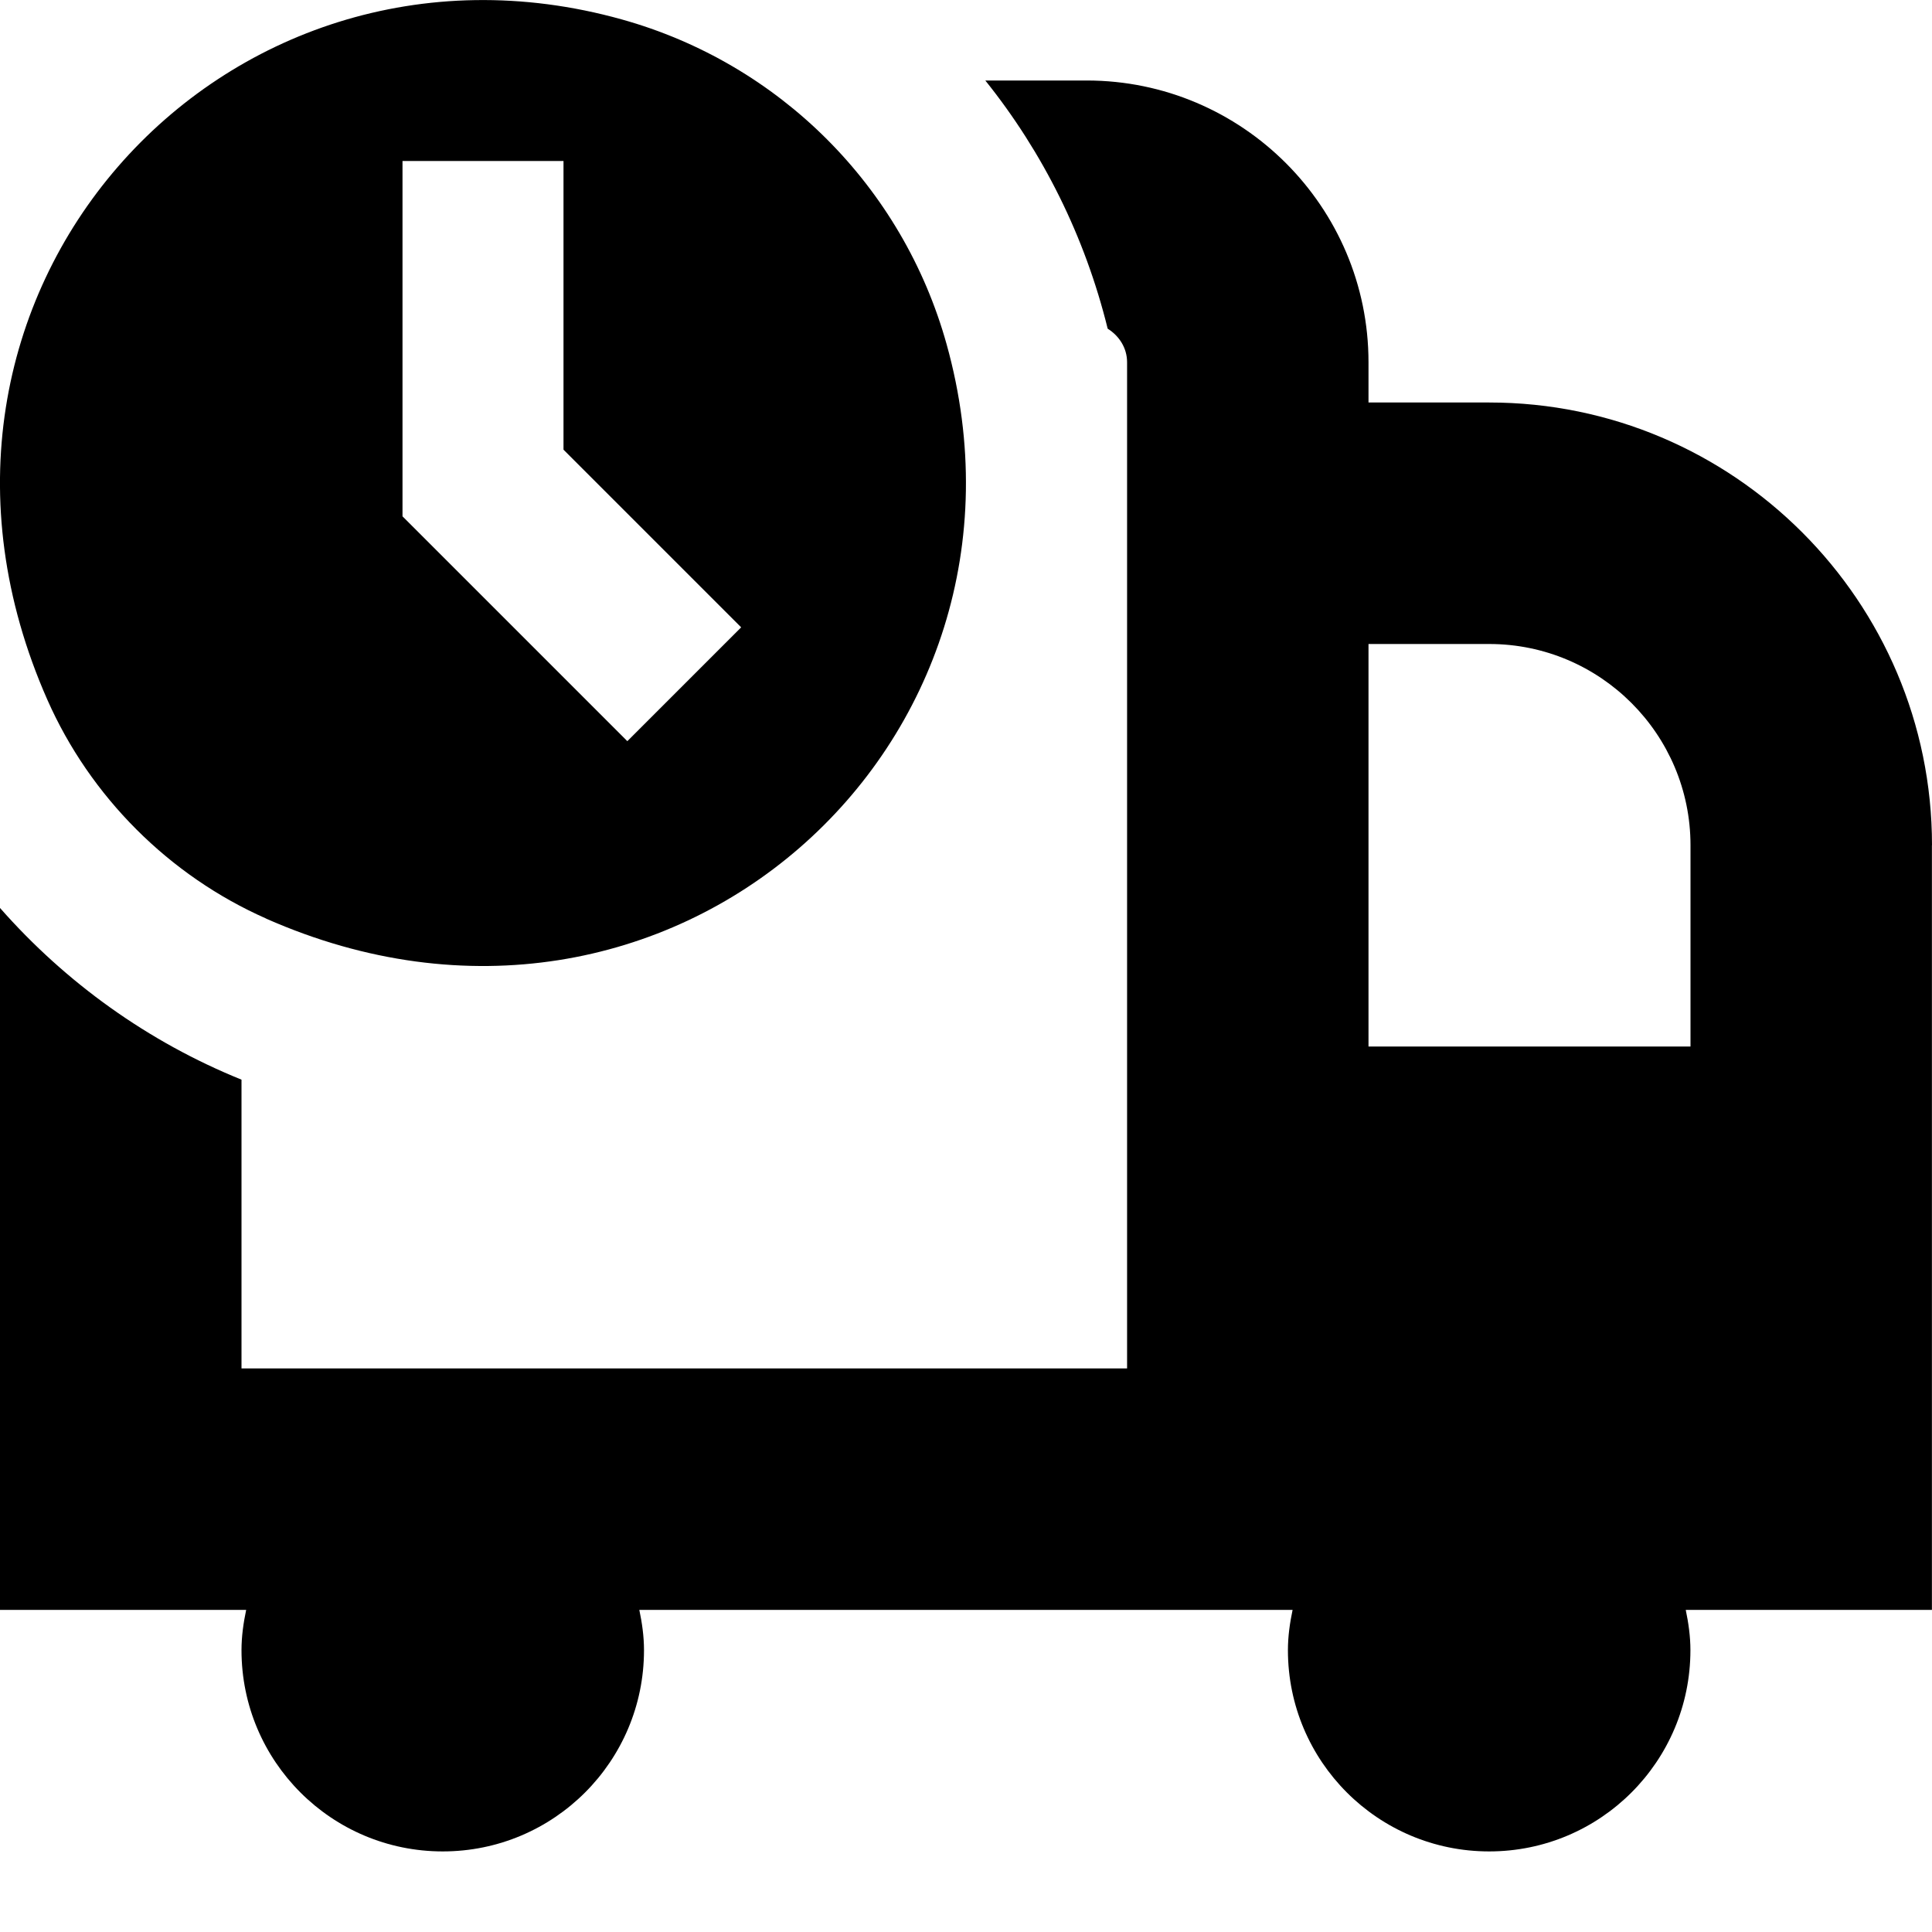
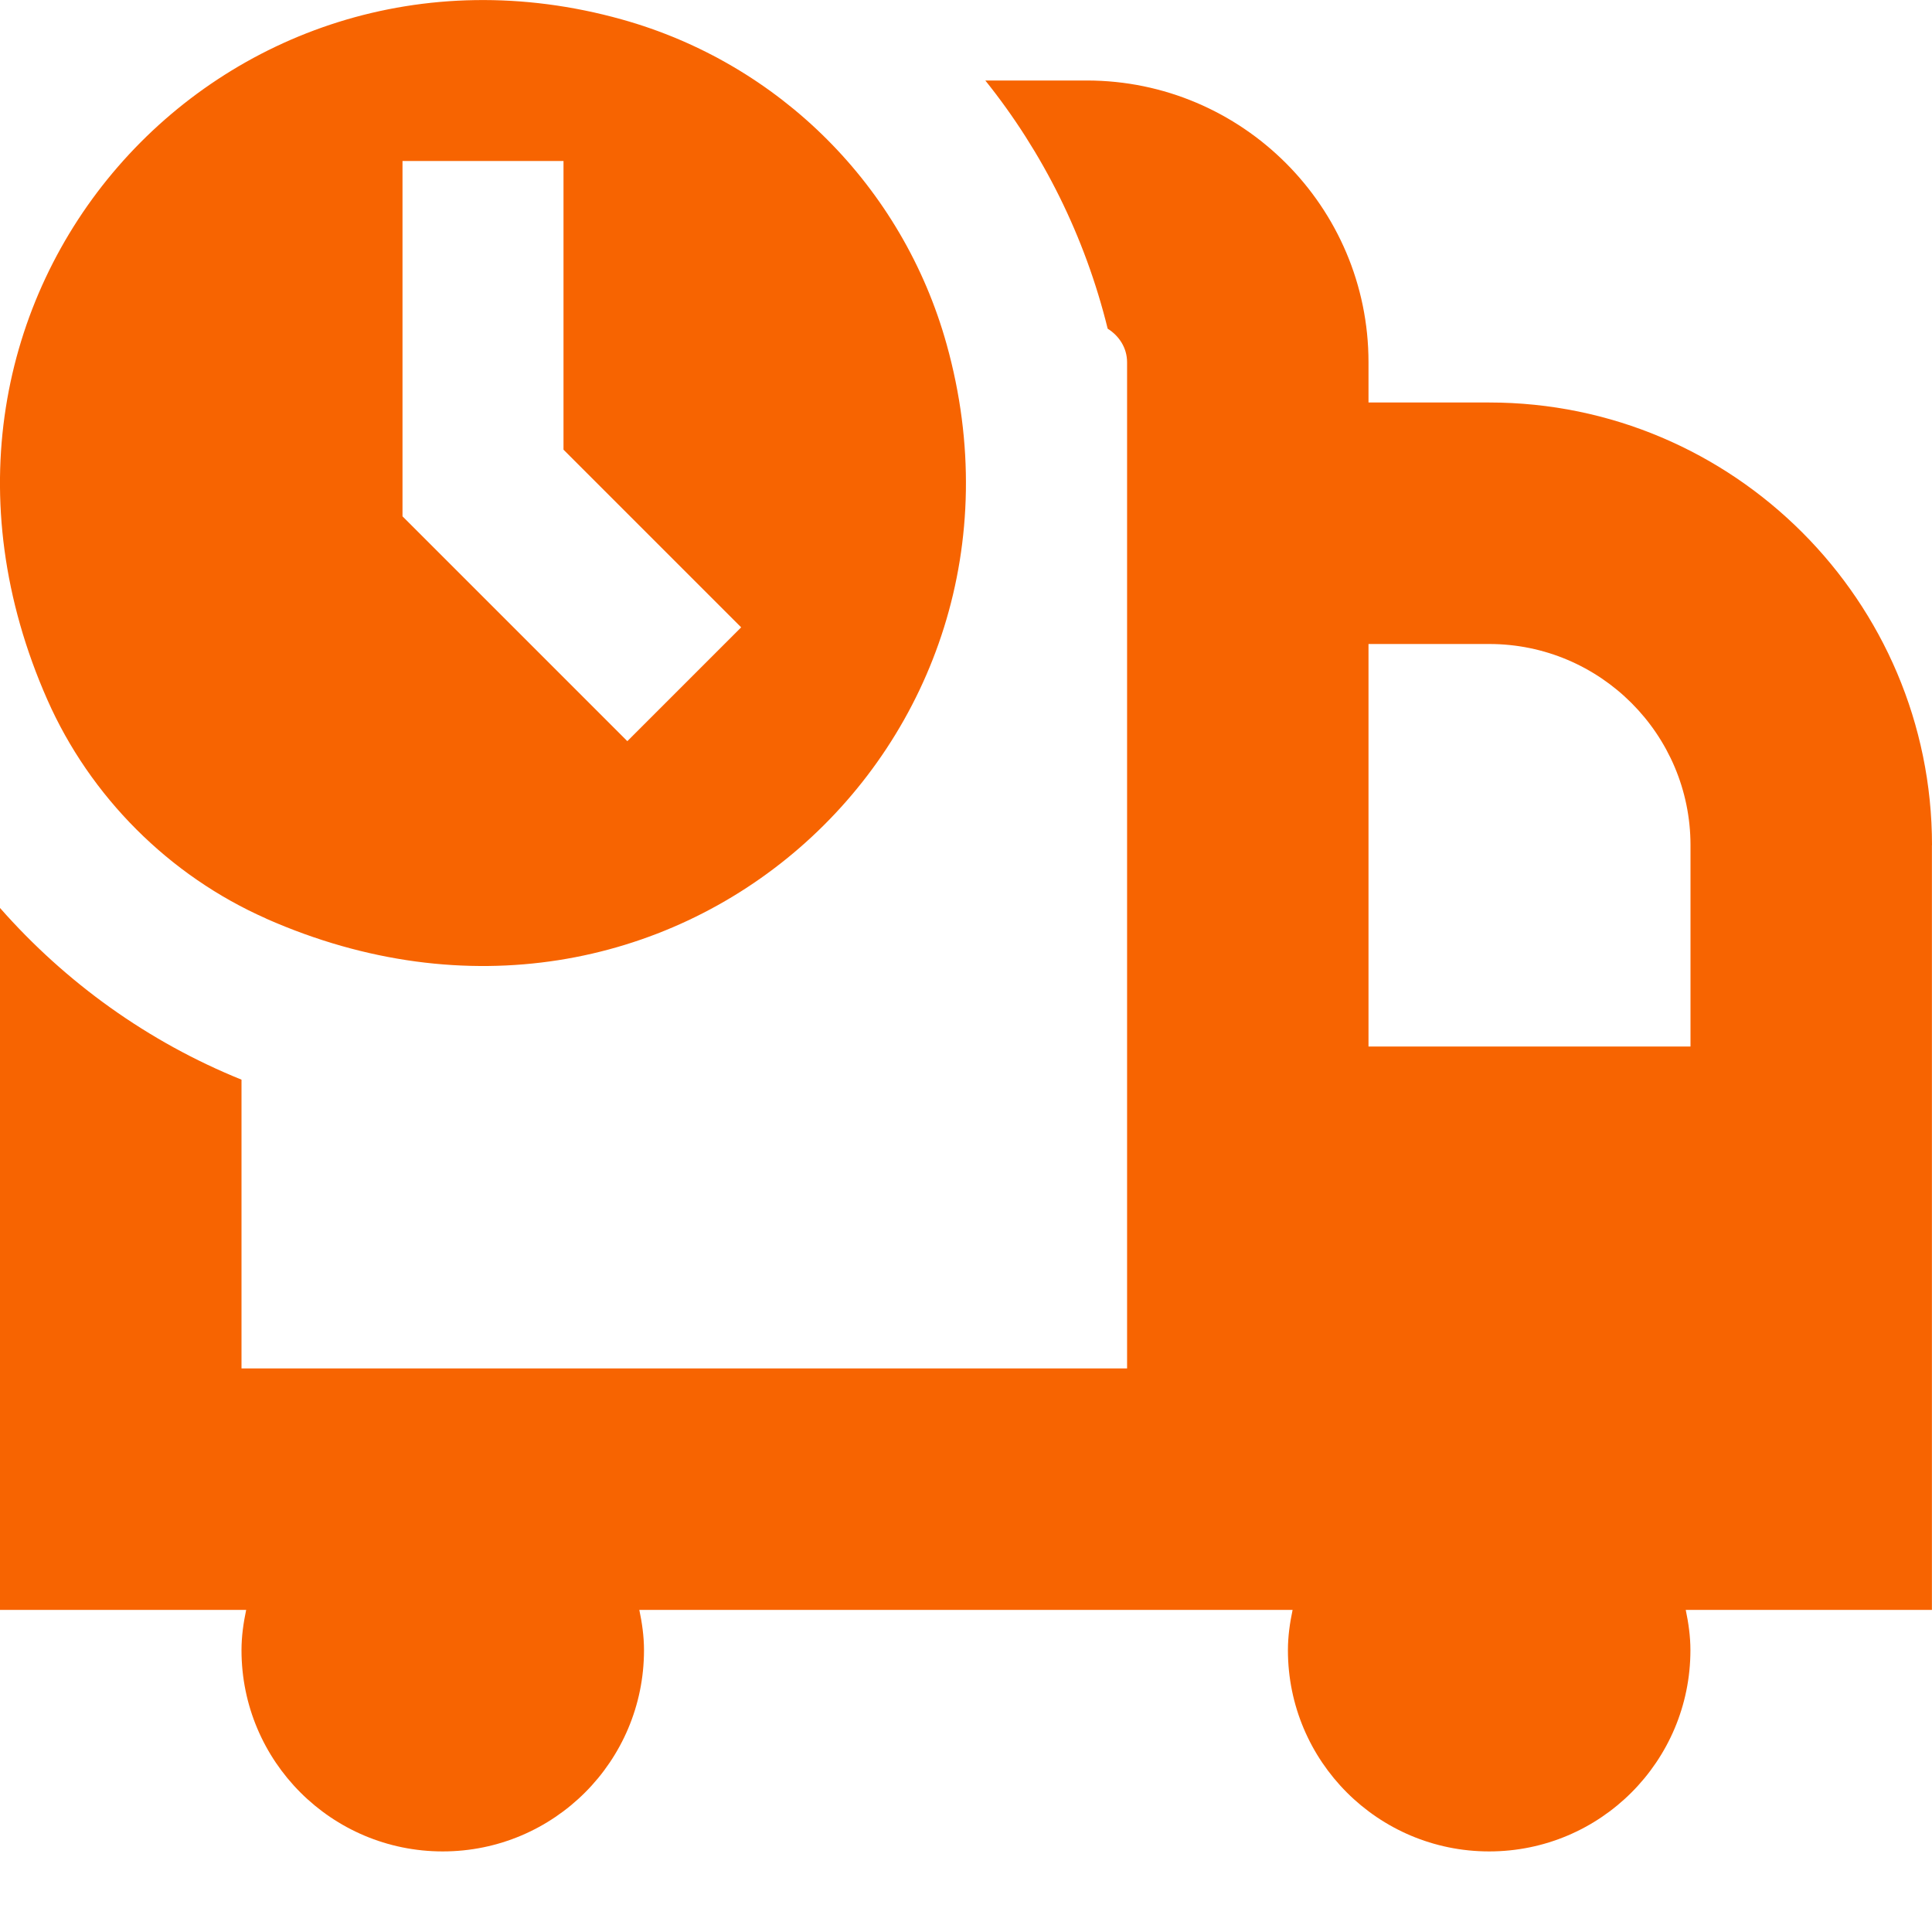
- <svg xmlns="http://www.w3.org/2000/svg" id="Layer_1" data-name="Layer 1" viewBox="0 0 24 24">
+ <svg xmlns="http://www.w3.org/2000/svg" id="Layer_1" data-name="Layer 1" viewBox="0 0 24 24" fill="rgb(247, 100, 1)">
  <path d="m3.307,11.412c5.009,2.212,9.836-2.176,8.452-7.136-.546-1.959-2.077-3.489-4.036-4.035C2.764-1.143-1.624,3.684.588,8.692c.532,1.205,1.514,2.187,2.719,2.719Zm1.693-9.412h2v3.586l2.207,2.207-1.414,1.414-2.793-2.793V2Zm19,8.5c0-3.033-2.468-5.5-5.5-5.5h-1.5v-.5h0c0-1.93-1.57-3.5-3.5-3.5h-1.26c.715.891,1.238,1.939,1.52,3.083.141.088.241.238.241.417,0,0,0,0,0,0v12.499H3v-3h0v-.587C1.838,12.942.815,12.205,0,11.279v2.721s0,0,0,0v5.999h3.058c-.034.162-.058.328-.058.5,0,1.381,1.119,2.5,2.5,2.5s2.5-1.119,2.5-2.5c0-.172-.024-.338-.058-.5h8.115c-.034.162-.058.328-.058.5,0,1.381,1.119,2.5,2.5,2.5s2.5-1.119,2.5-2.5c0-.172-.024-.338-.058-.5h3.058v-9.5Zm-5.5-2.5c1.379,0,2.5,1.122,2.5,2.5v2.5h-4v-5h1.5Z" />
</svg>
